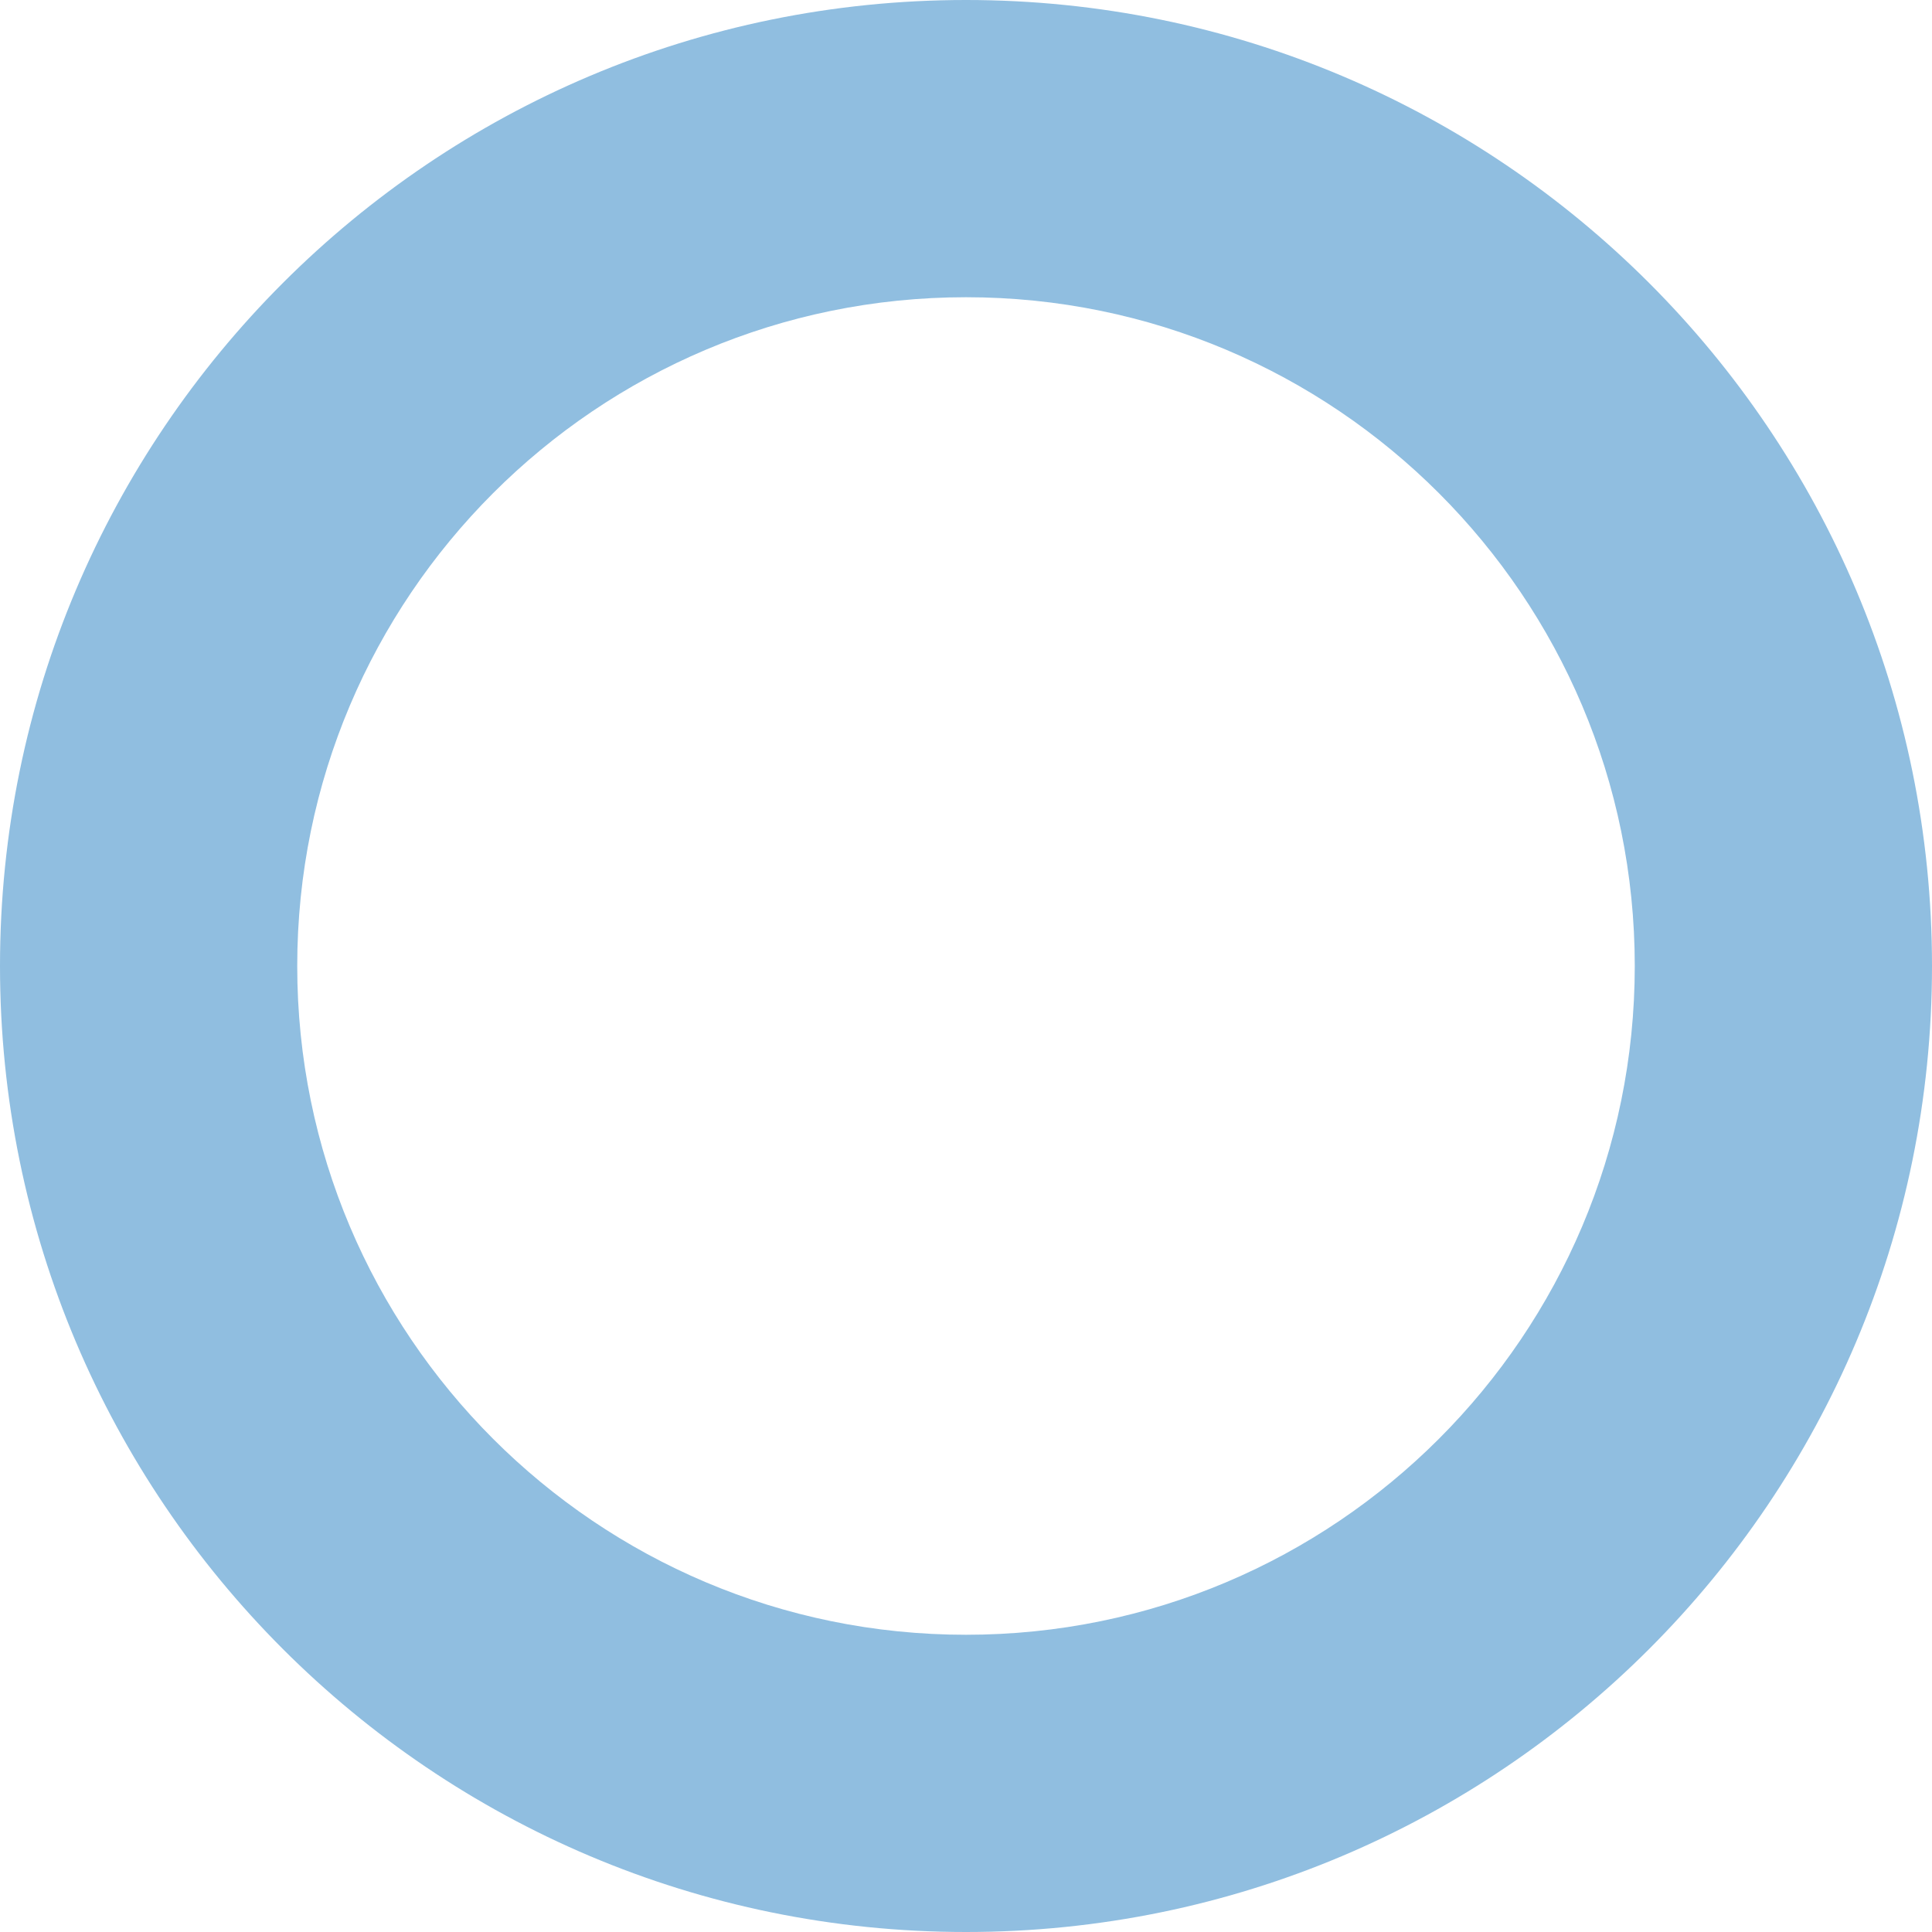
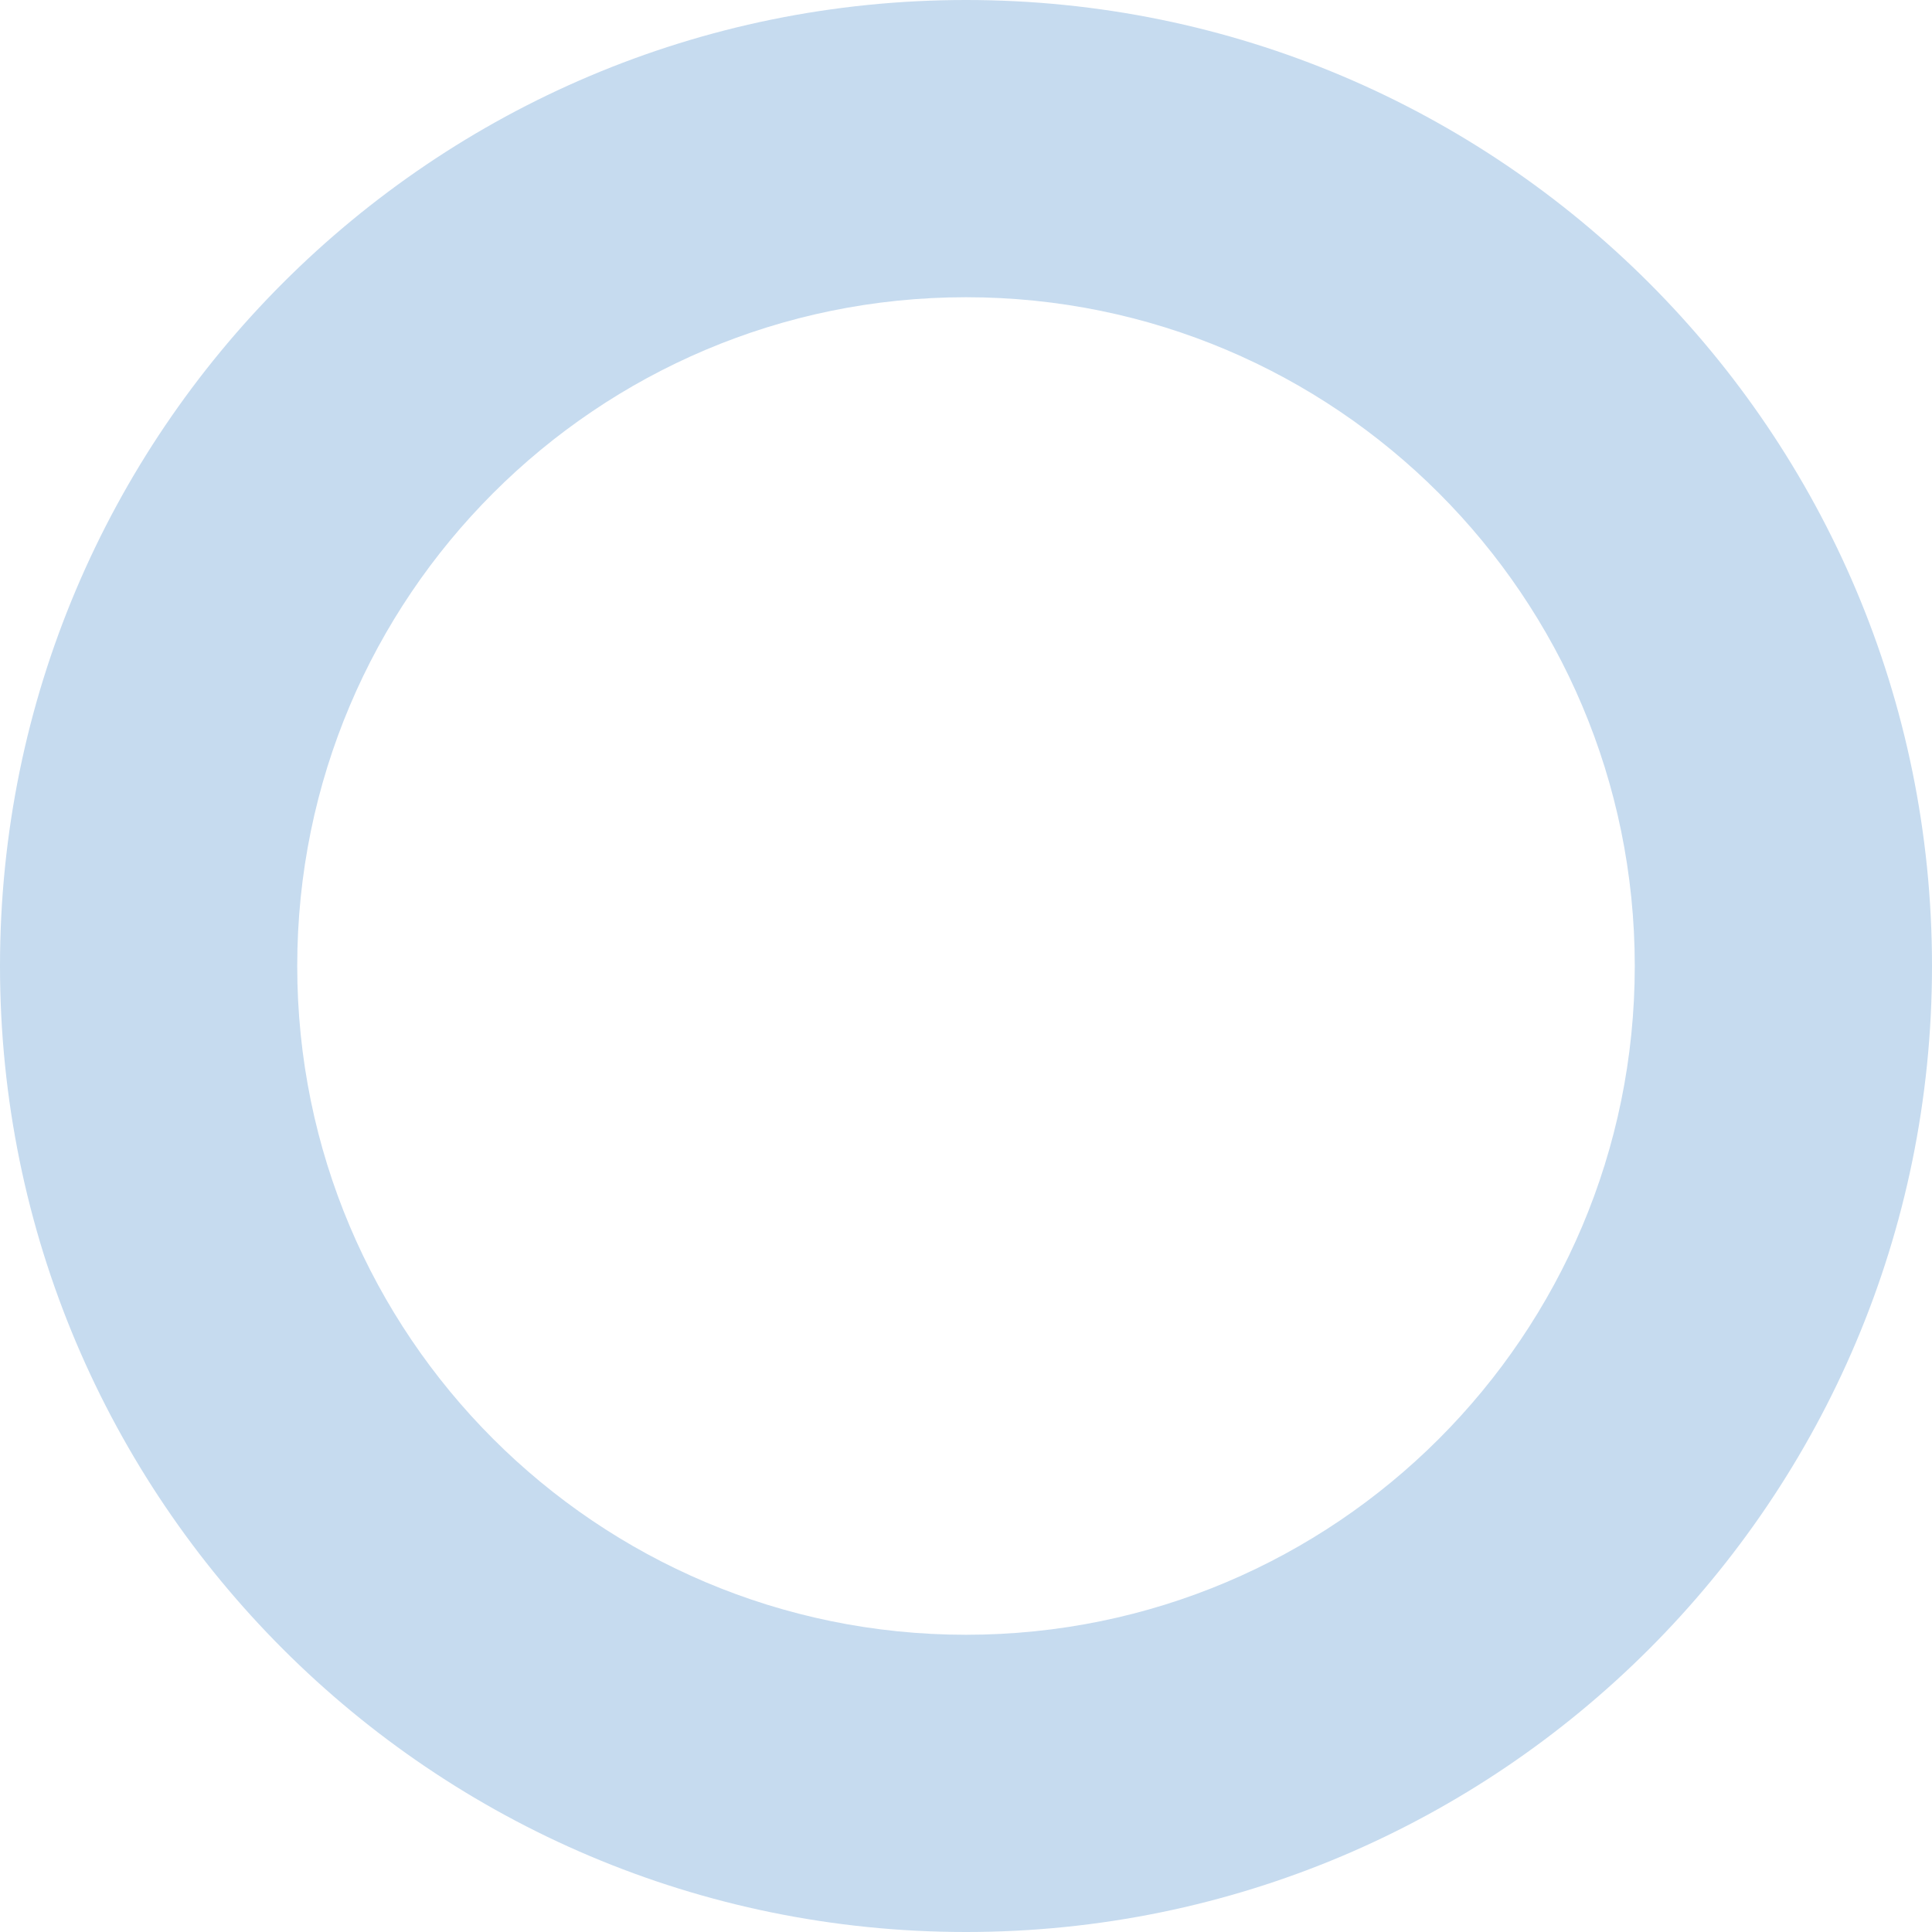
<svg xmlns="http://www.w3.org/2000/svg" preserveAspectRatio="xMidYMid" width="13" height="13" viewBox="0 0 13 13">
  <defs>
    <style>

      .cls-2 {
-         fill: #90BEE0;
+         fill: #C6DBEF;
      }
    </style>
  </defs>
  <path d="M6.500,13.000 C2.910,13.000 -0.000,10.090 -0.000,6.500 C-0.000,2.910 2.910,-0.000 6.500,-0.000 C10.090,-0.000 13.000,2.910 13.000,6.500 C13.000,10.090 10.090,13.000 6.500,13.000 ZM6.500,2.000 C4.015,2.000 2.000,4.015 2.000,6.500 C2.000,8.985 4.015,11.000 6.500,11.000 C8.985,11.000 11.000,8.985 11.000,6.500 C11.000,4.015 8.985,2.000 6.500,2.000 Z" id="path-1" class="cls-2" fill-rule="evenodd" />
</svg>
